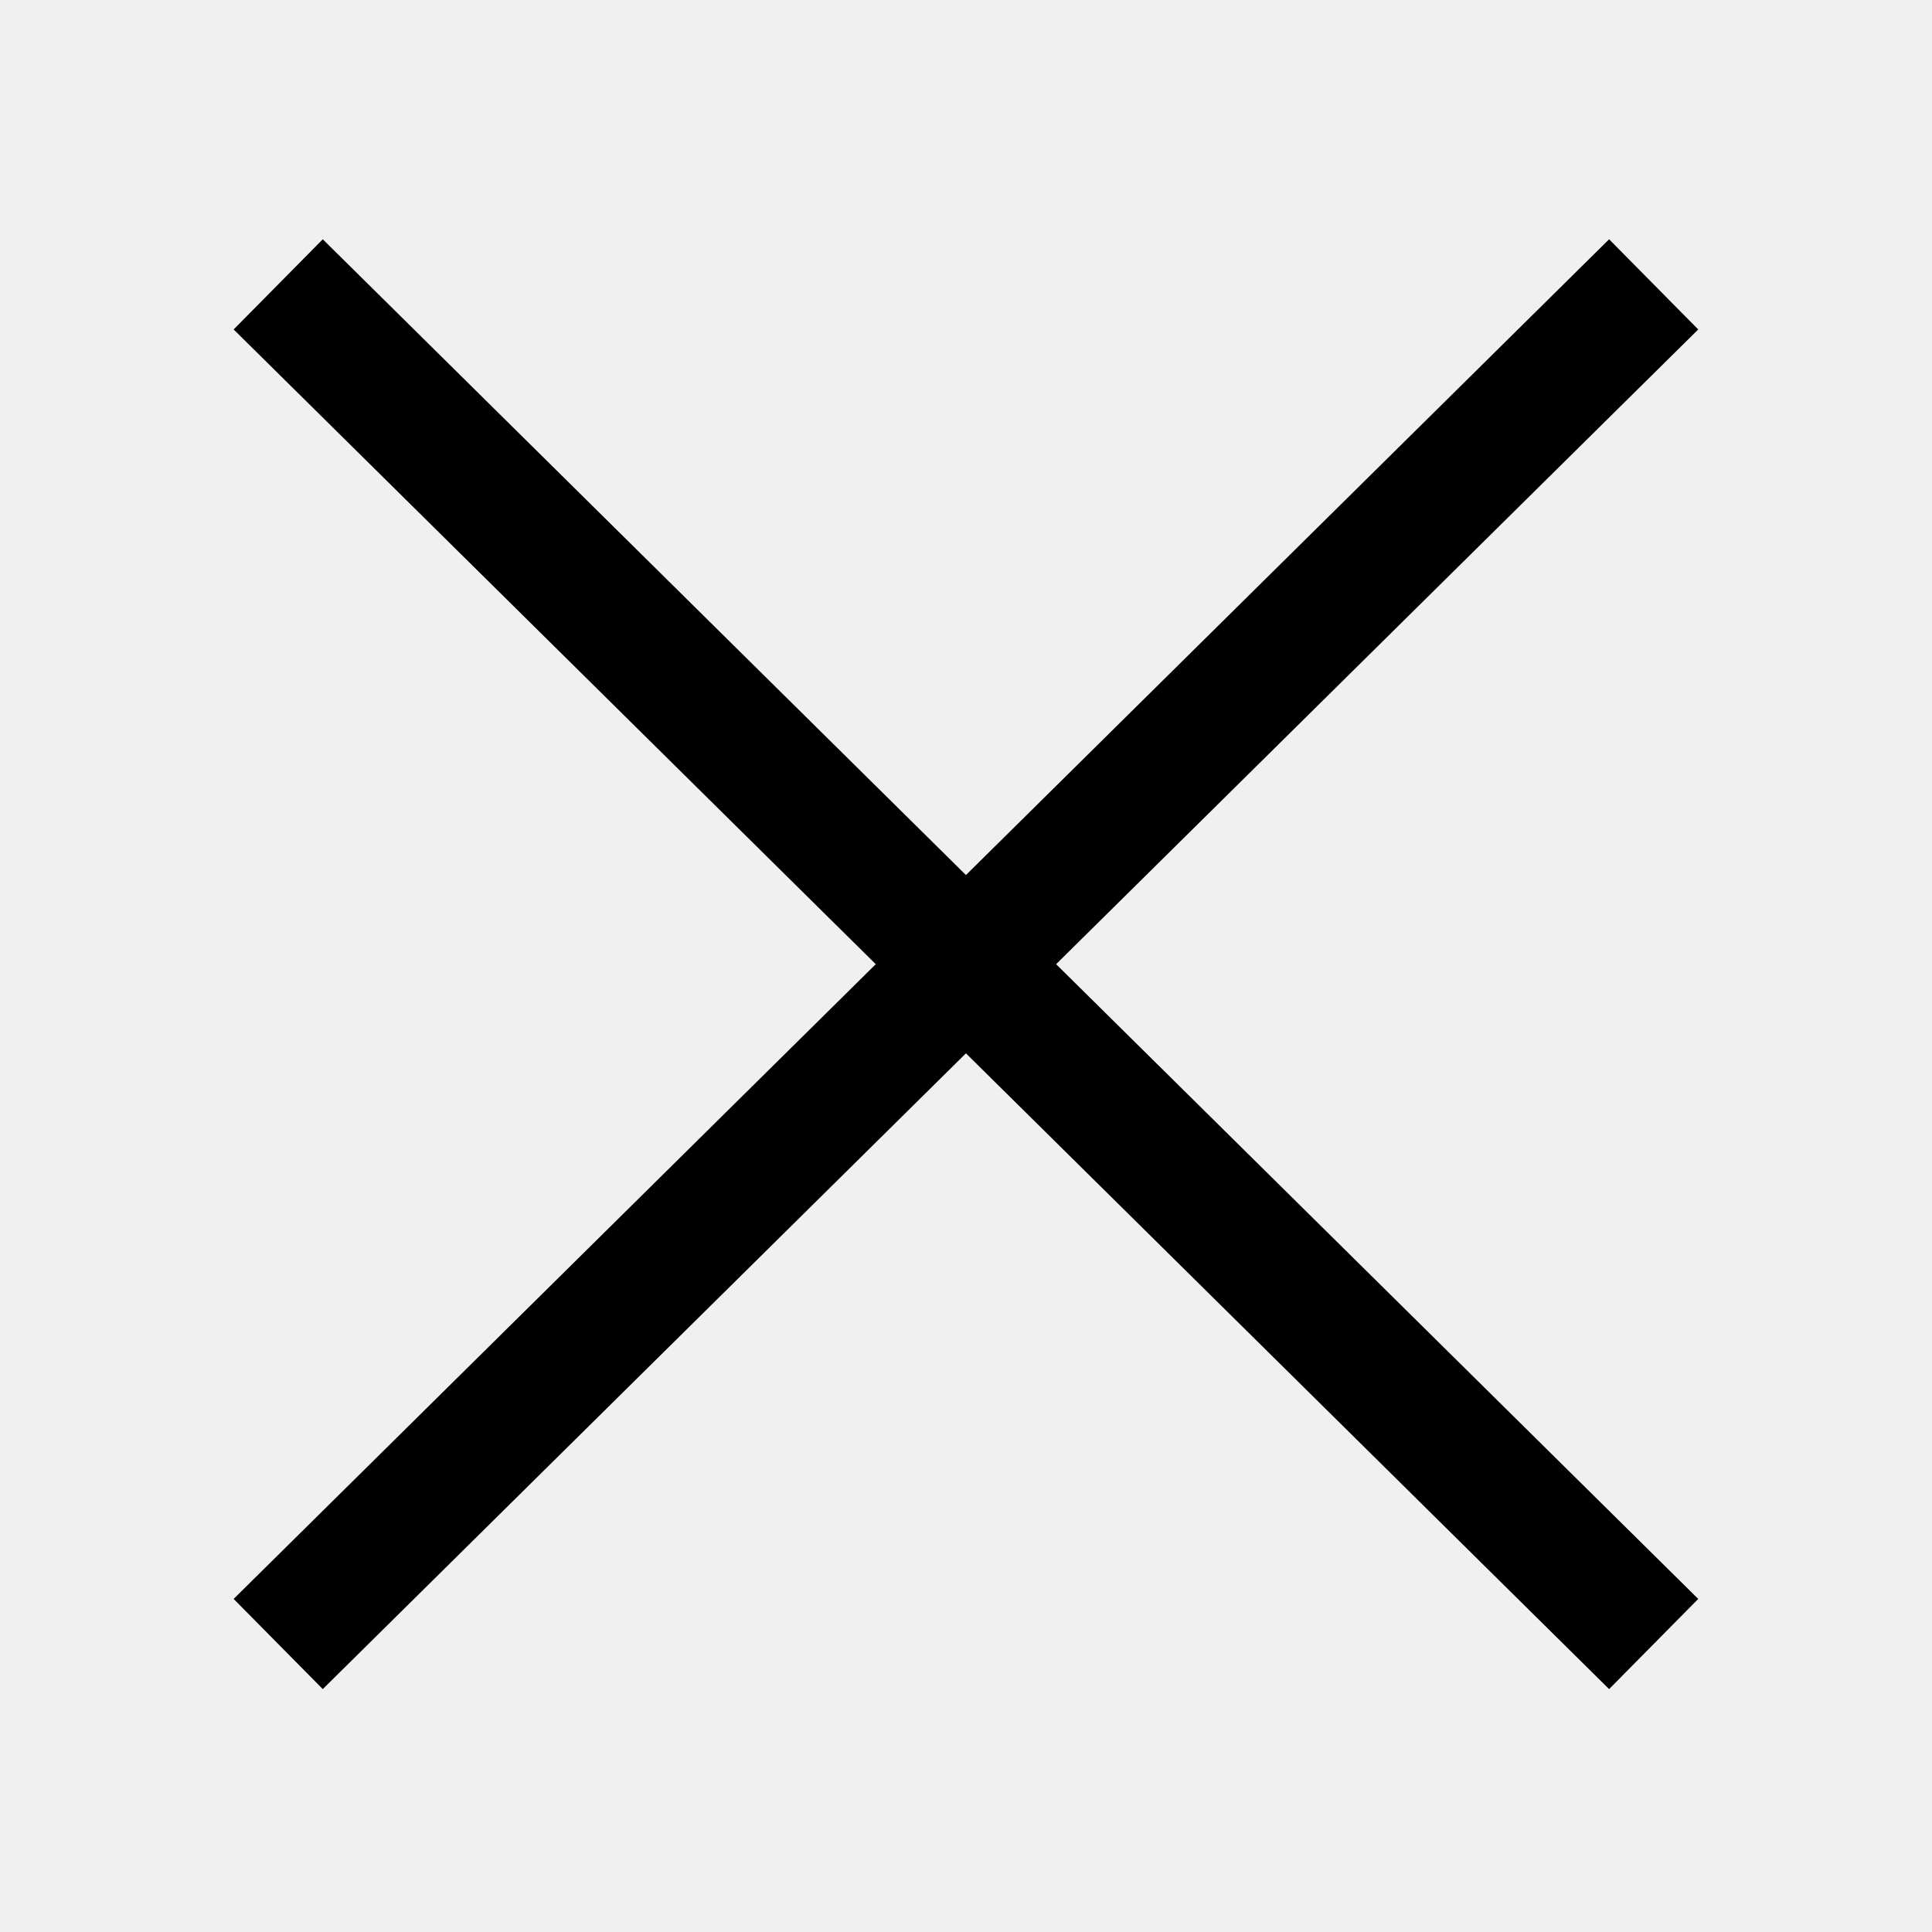
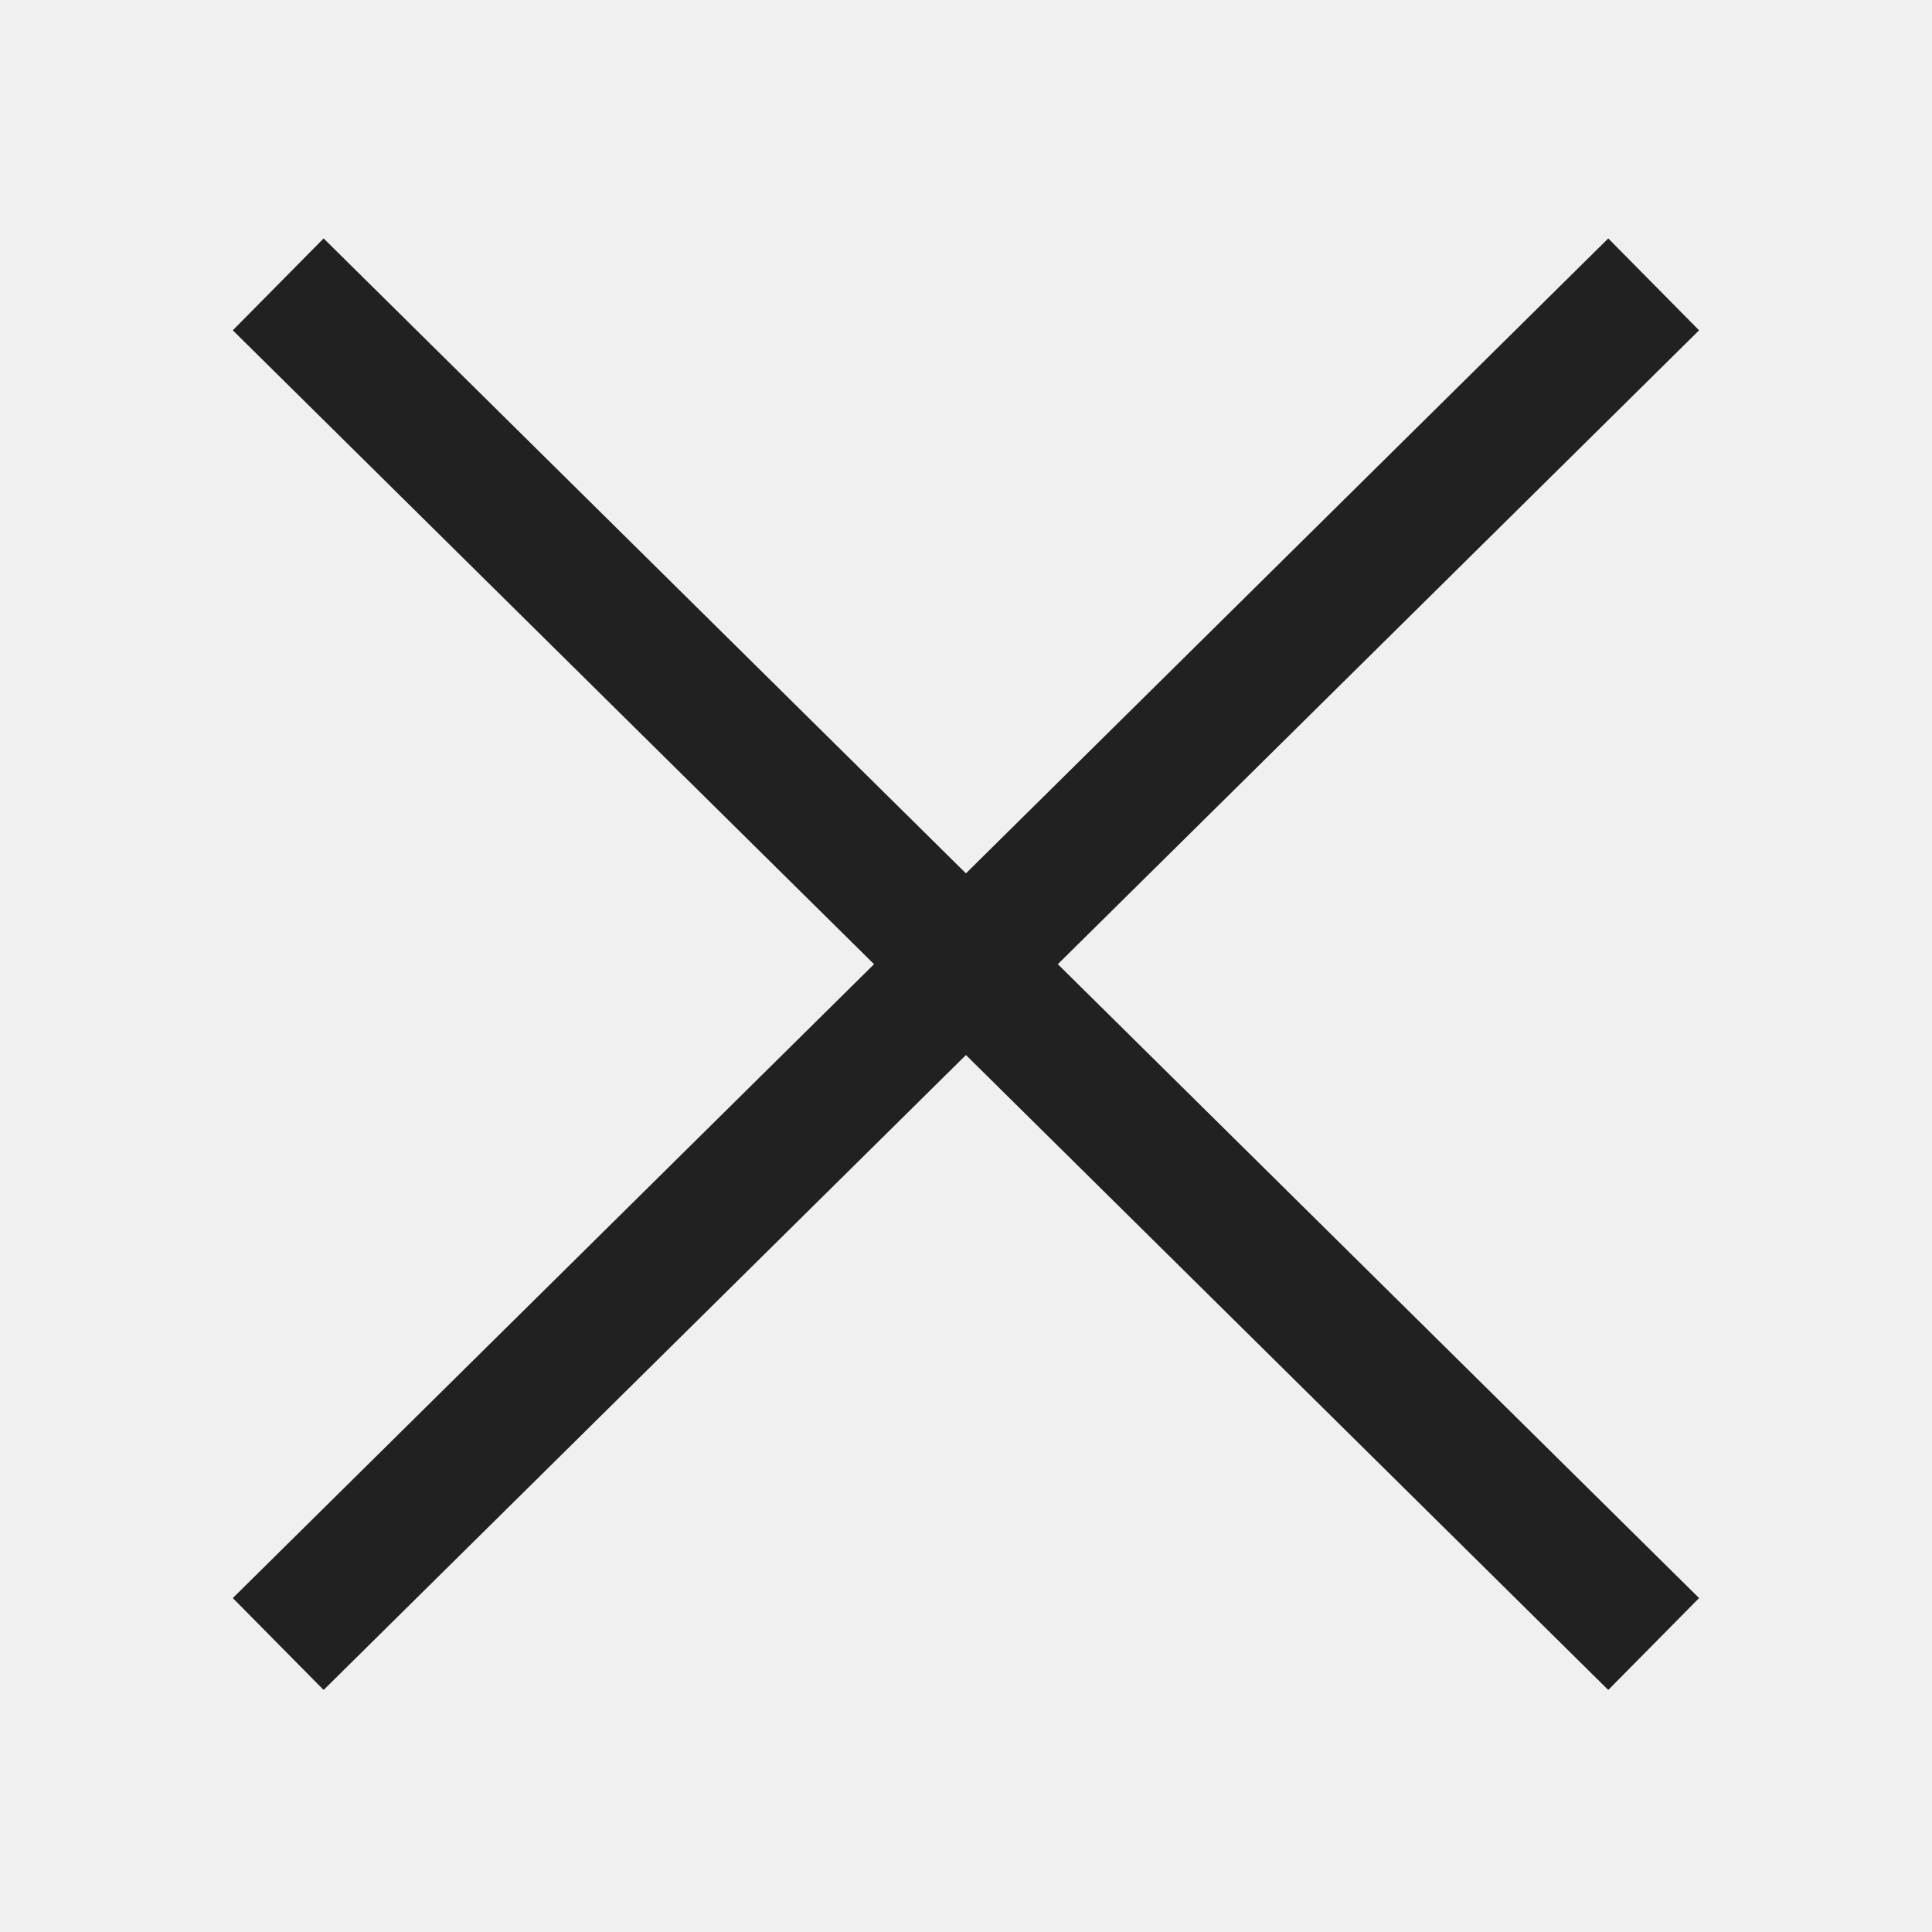
<svg xmlns="http://www.w3.org/2000/svg" version="1.1" id="Layer_1" zoomAndPan="disable" x="0px" y="0px" width="16px" height="16px" viewBox="0 0 16 16" enable-background="new 0 0 16 16" xml:space="preserve">
-   <line fill="none" stroke="#000000" stroke-width="1.05" x1="2.304" y1="2.355" x2="13.695" y2="13.615" />
-   <line fill="none" stroke="#000000" stroke-width="1.05" x1="13.695" y1="2.355" x2="2.304" y2="13.615" />
+   <line fill="none" stroke="#212121" stroke-width="1.07" x1="2.304" y1="2.355" x2="13.695" y2="13.615" />
+   <line fill="none" stroke="#212121" stroke-width="1.07" x1="13.695" y1="2.355" x2="2.304" y2="13.615" />
  <g>
    <g>
-       <path fill="none" stroke="#FFFFFF" stroke-width="1.988" d="M3895,3891.093l30,29.657" />
-       <path fill="none" stroke="#FFFFFF" stroke-width="1.988" d="M3925,3891.093l-30,29.657" />
+       <path fill="none" stroke="#212121" stroke-width="1.988" d="M3895,3891.093l30,29.657" />
+       <path fill="none" stroke="#212121" stroke-width="1.988" d="M3925,3891.093l-30,29.657" />
    </g>
  </g>
</svg>
